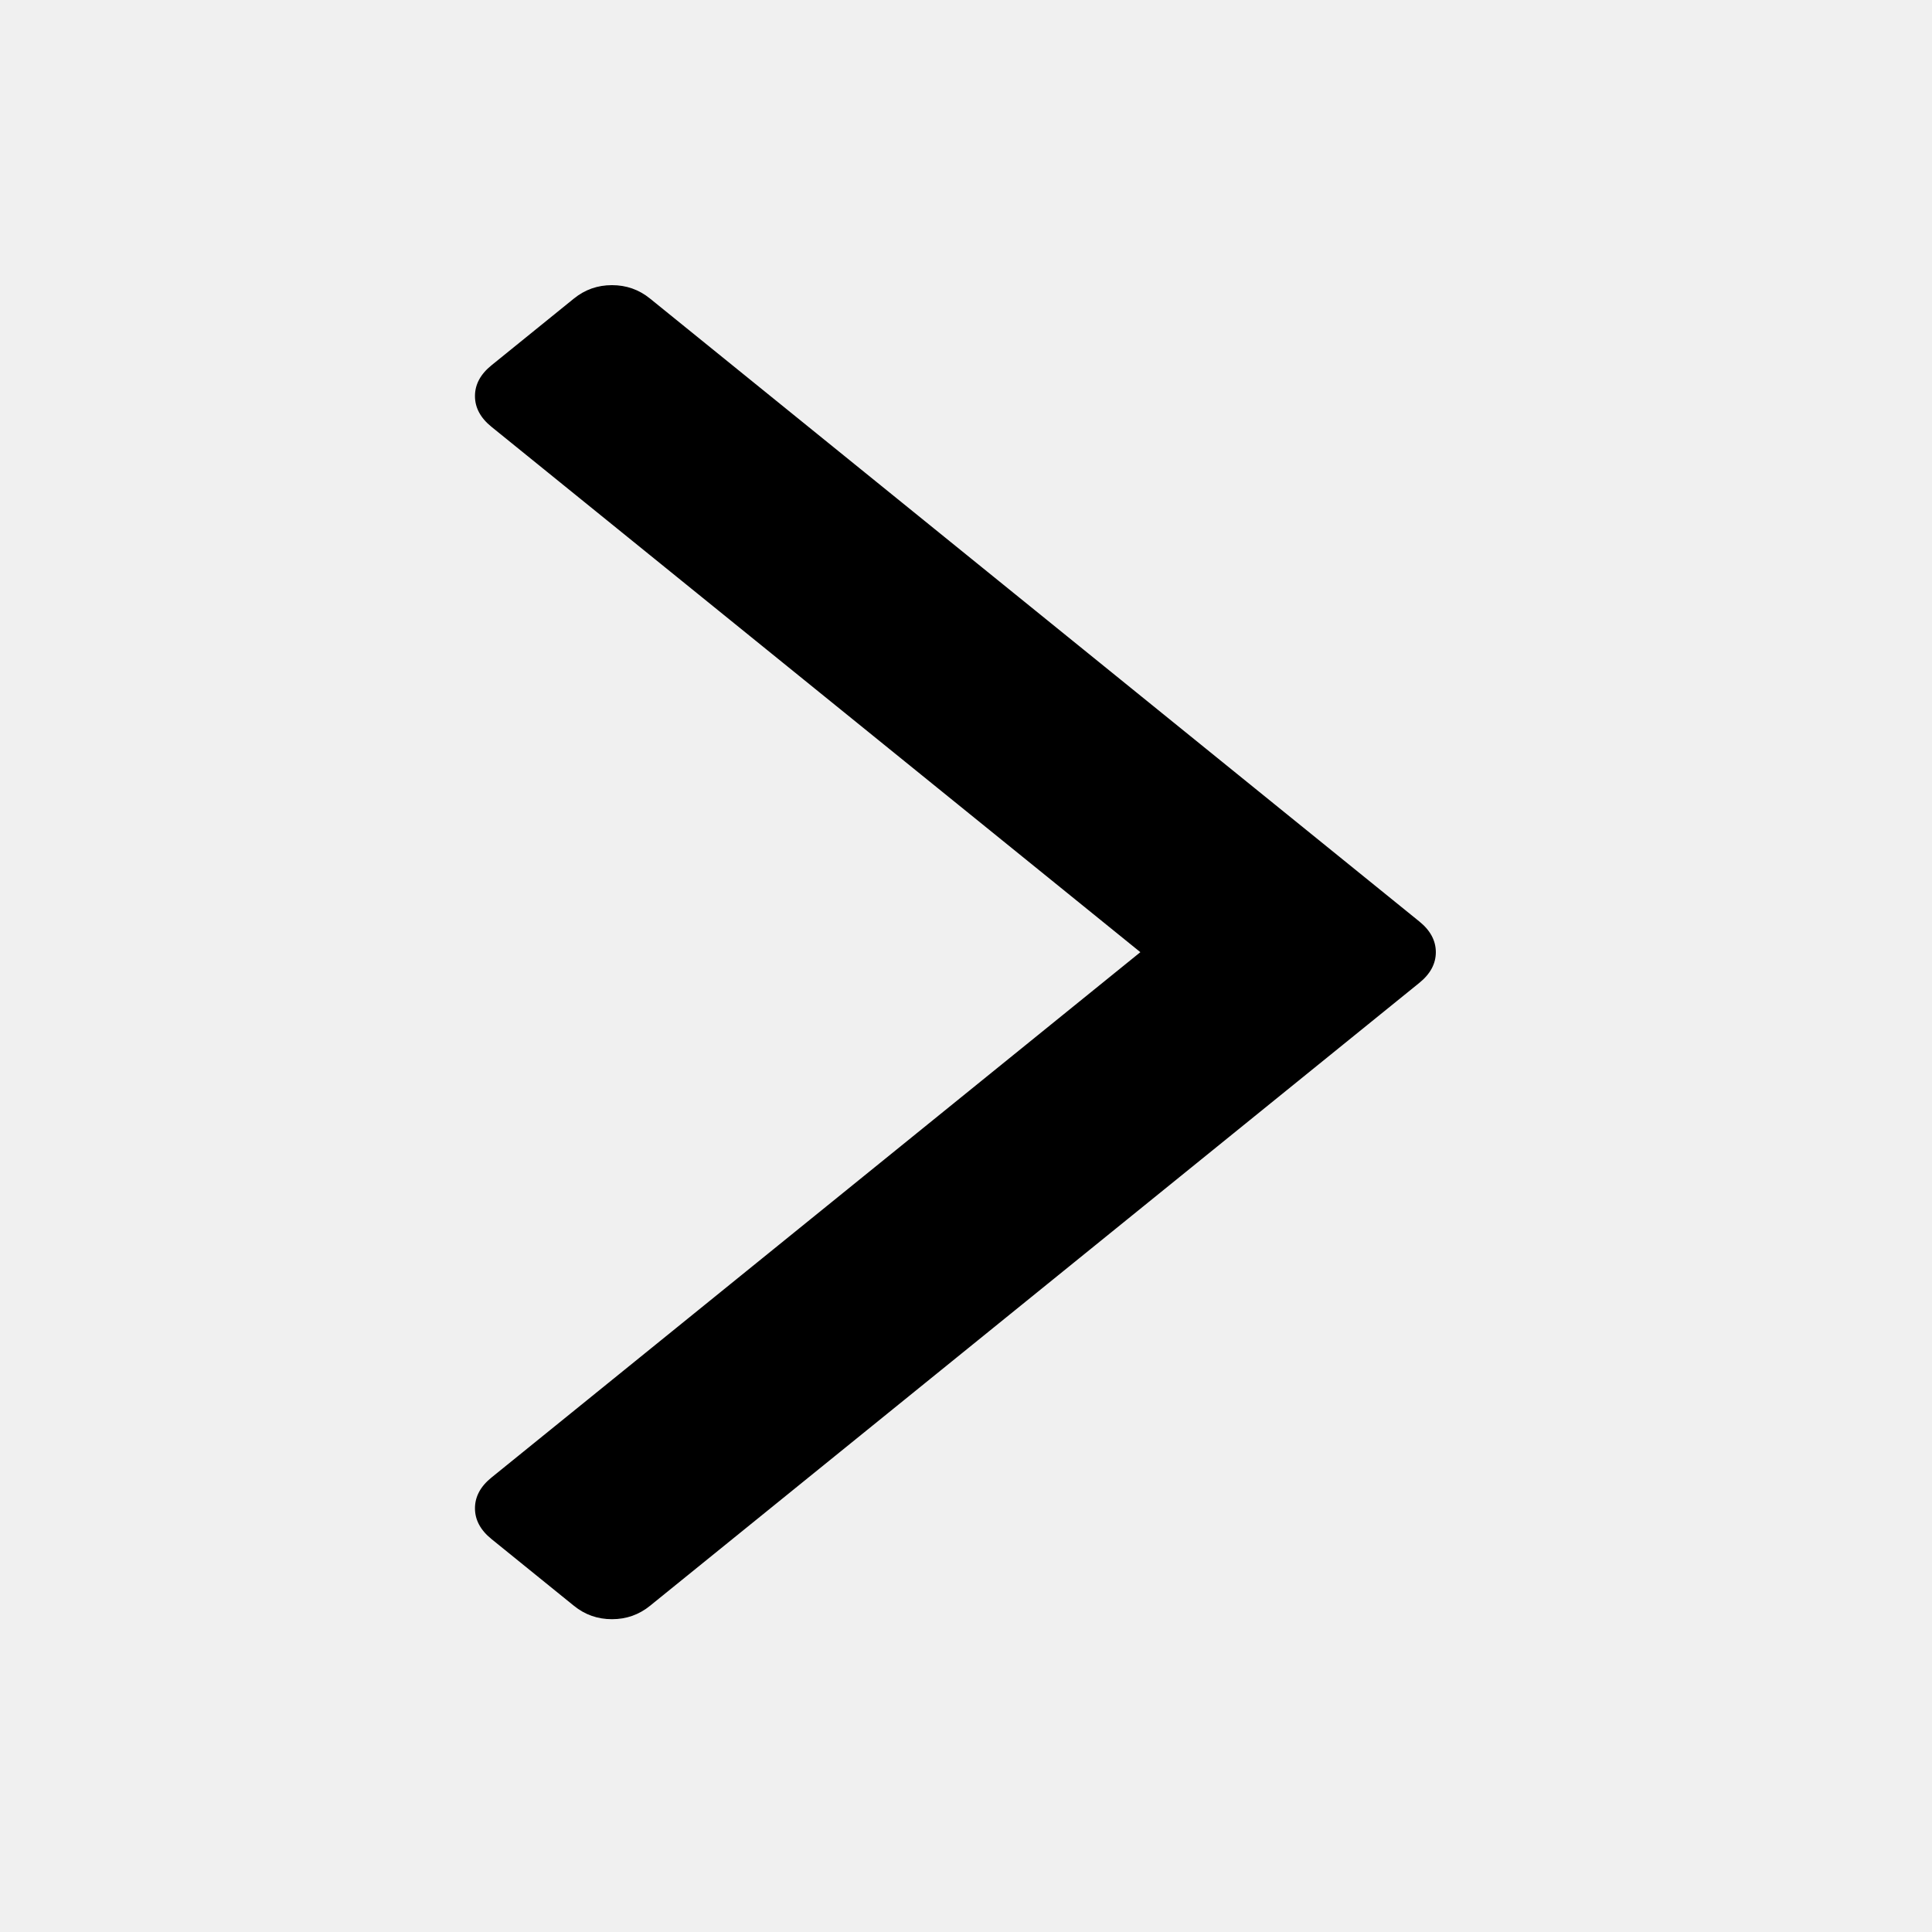
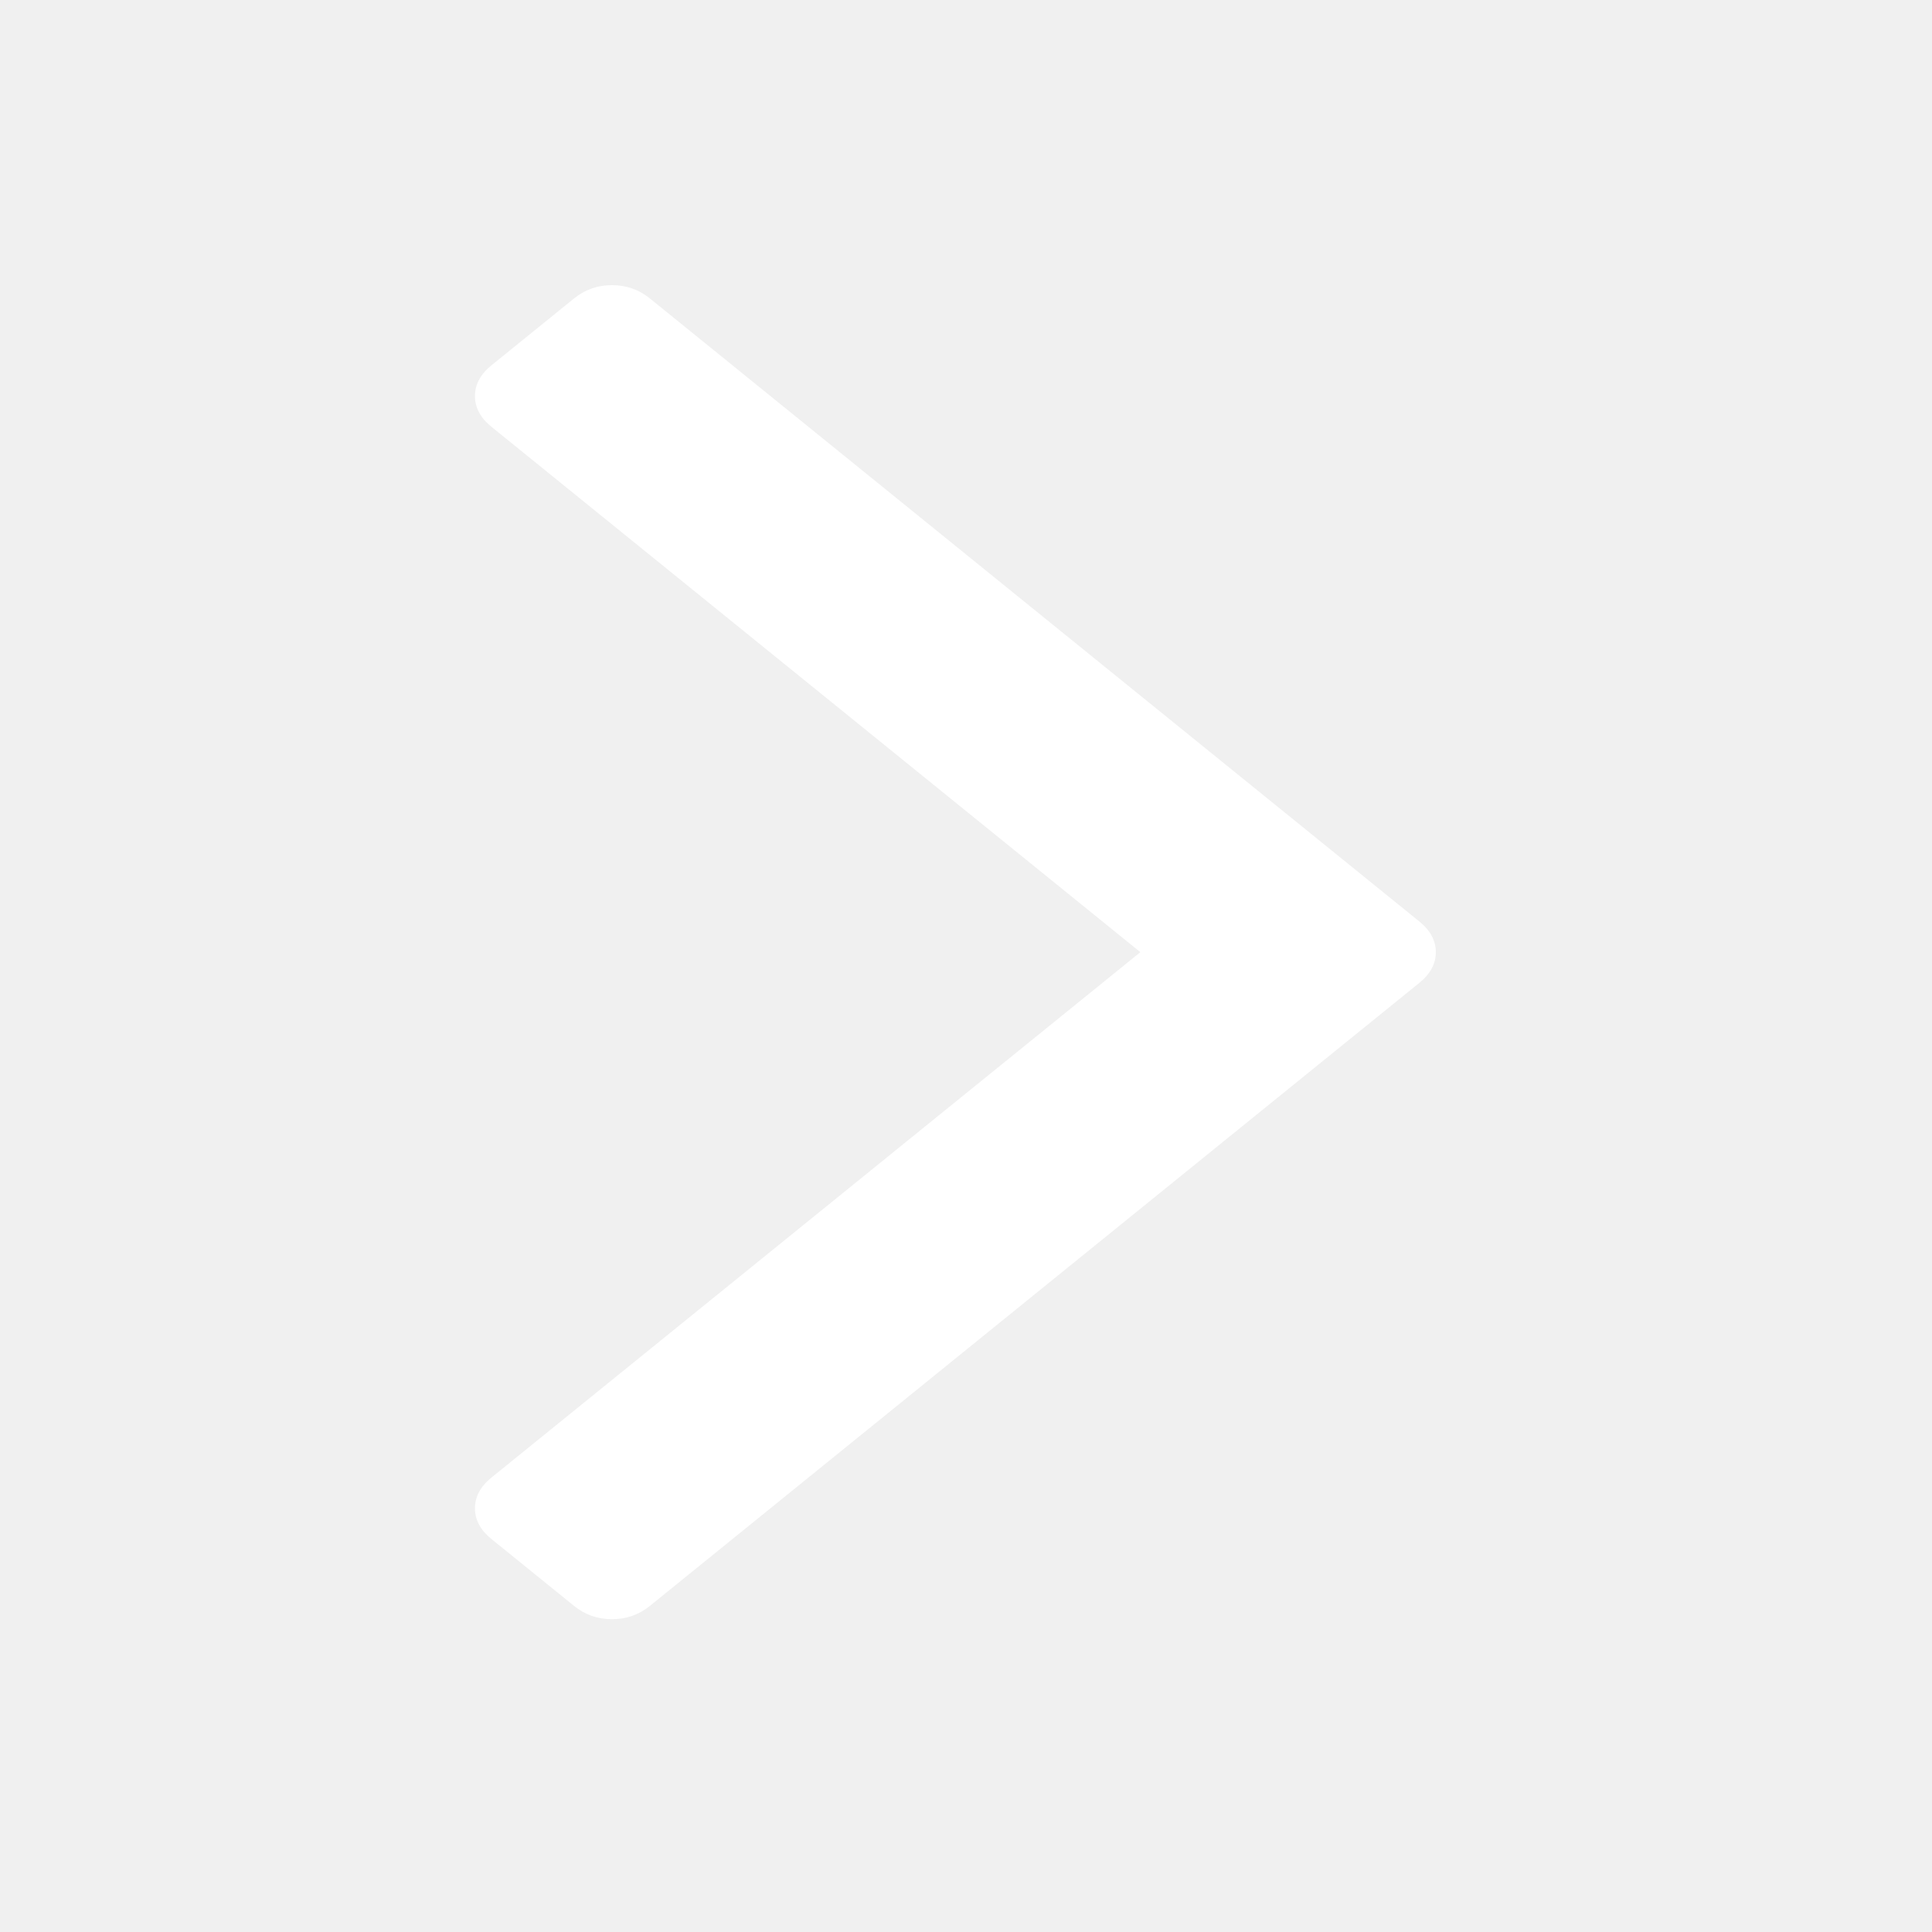
<svg xmlns="http://www.w3.org/2000/svg" width="32" height="32">
  <g>
-     <rect fill="none" id="canvas_background" height="34" width="34" y="-1" x="-1" />
+     <rect x="-1" y="-1" width="34" height="34" id="canvas_background" fill="none" />
  </g>
  <g>
-     <path stroke="null" id="svg_1" d="m23.782,15.77q0,0.288 -0.273,0.509l-12.744,10.319q-0.273,0.221 -0.629,0.221t-0.629,-0.221l-1.367,-1.107q-0.273,-0.221 -0.273,-0.509t0.273,-0.509l10.748,-8.702l-10.748,-8.702q-0.273,-0.221 -0.273,-0.509t0.273,-0.509l1.367,-1.107q0.273,-0.221 0.629,-0.221t0.629,0.221l12.744,10.319q0.273,0.221 0.273,0.509z" />
+     <path fill="#ffffff" stroke-width="0" d="m23.782,15.77q0,0.288 -0.273,0.509l-12.744,10.319q-0.273,0.221 -0.629,0.221t-0.629,-0.221l-1.367,-1.107q-0.273,-0.221 -0.273,-0.509t0.273,-0.509l10.748,-8.702l-10.748,-8.702q-0.273,-0.221 -0.273,-0.509t0.273,-0.509l1.367,-1.107q0.273,-0.221 0.629,-0.221t0.629,0.221l12.744,10.319q0.273,0.221 0.273,0.509z" id="svg_1" stroke="null" />
  </g>
</svg>
